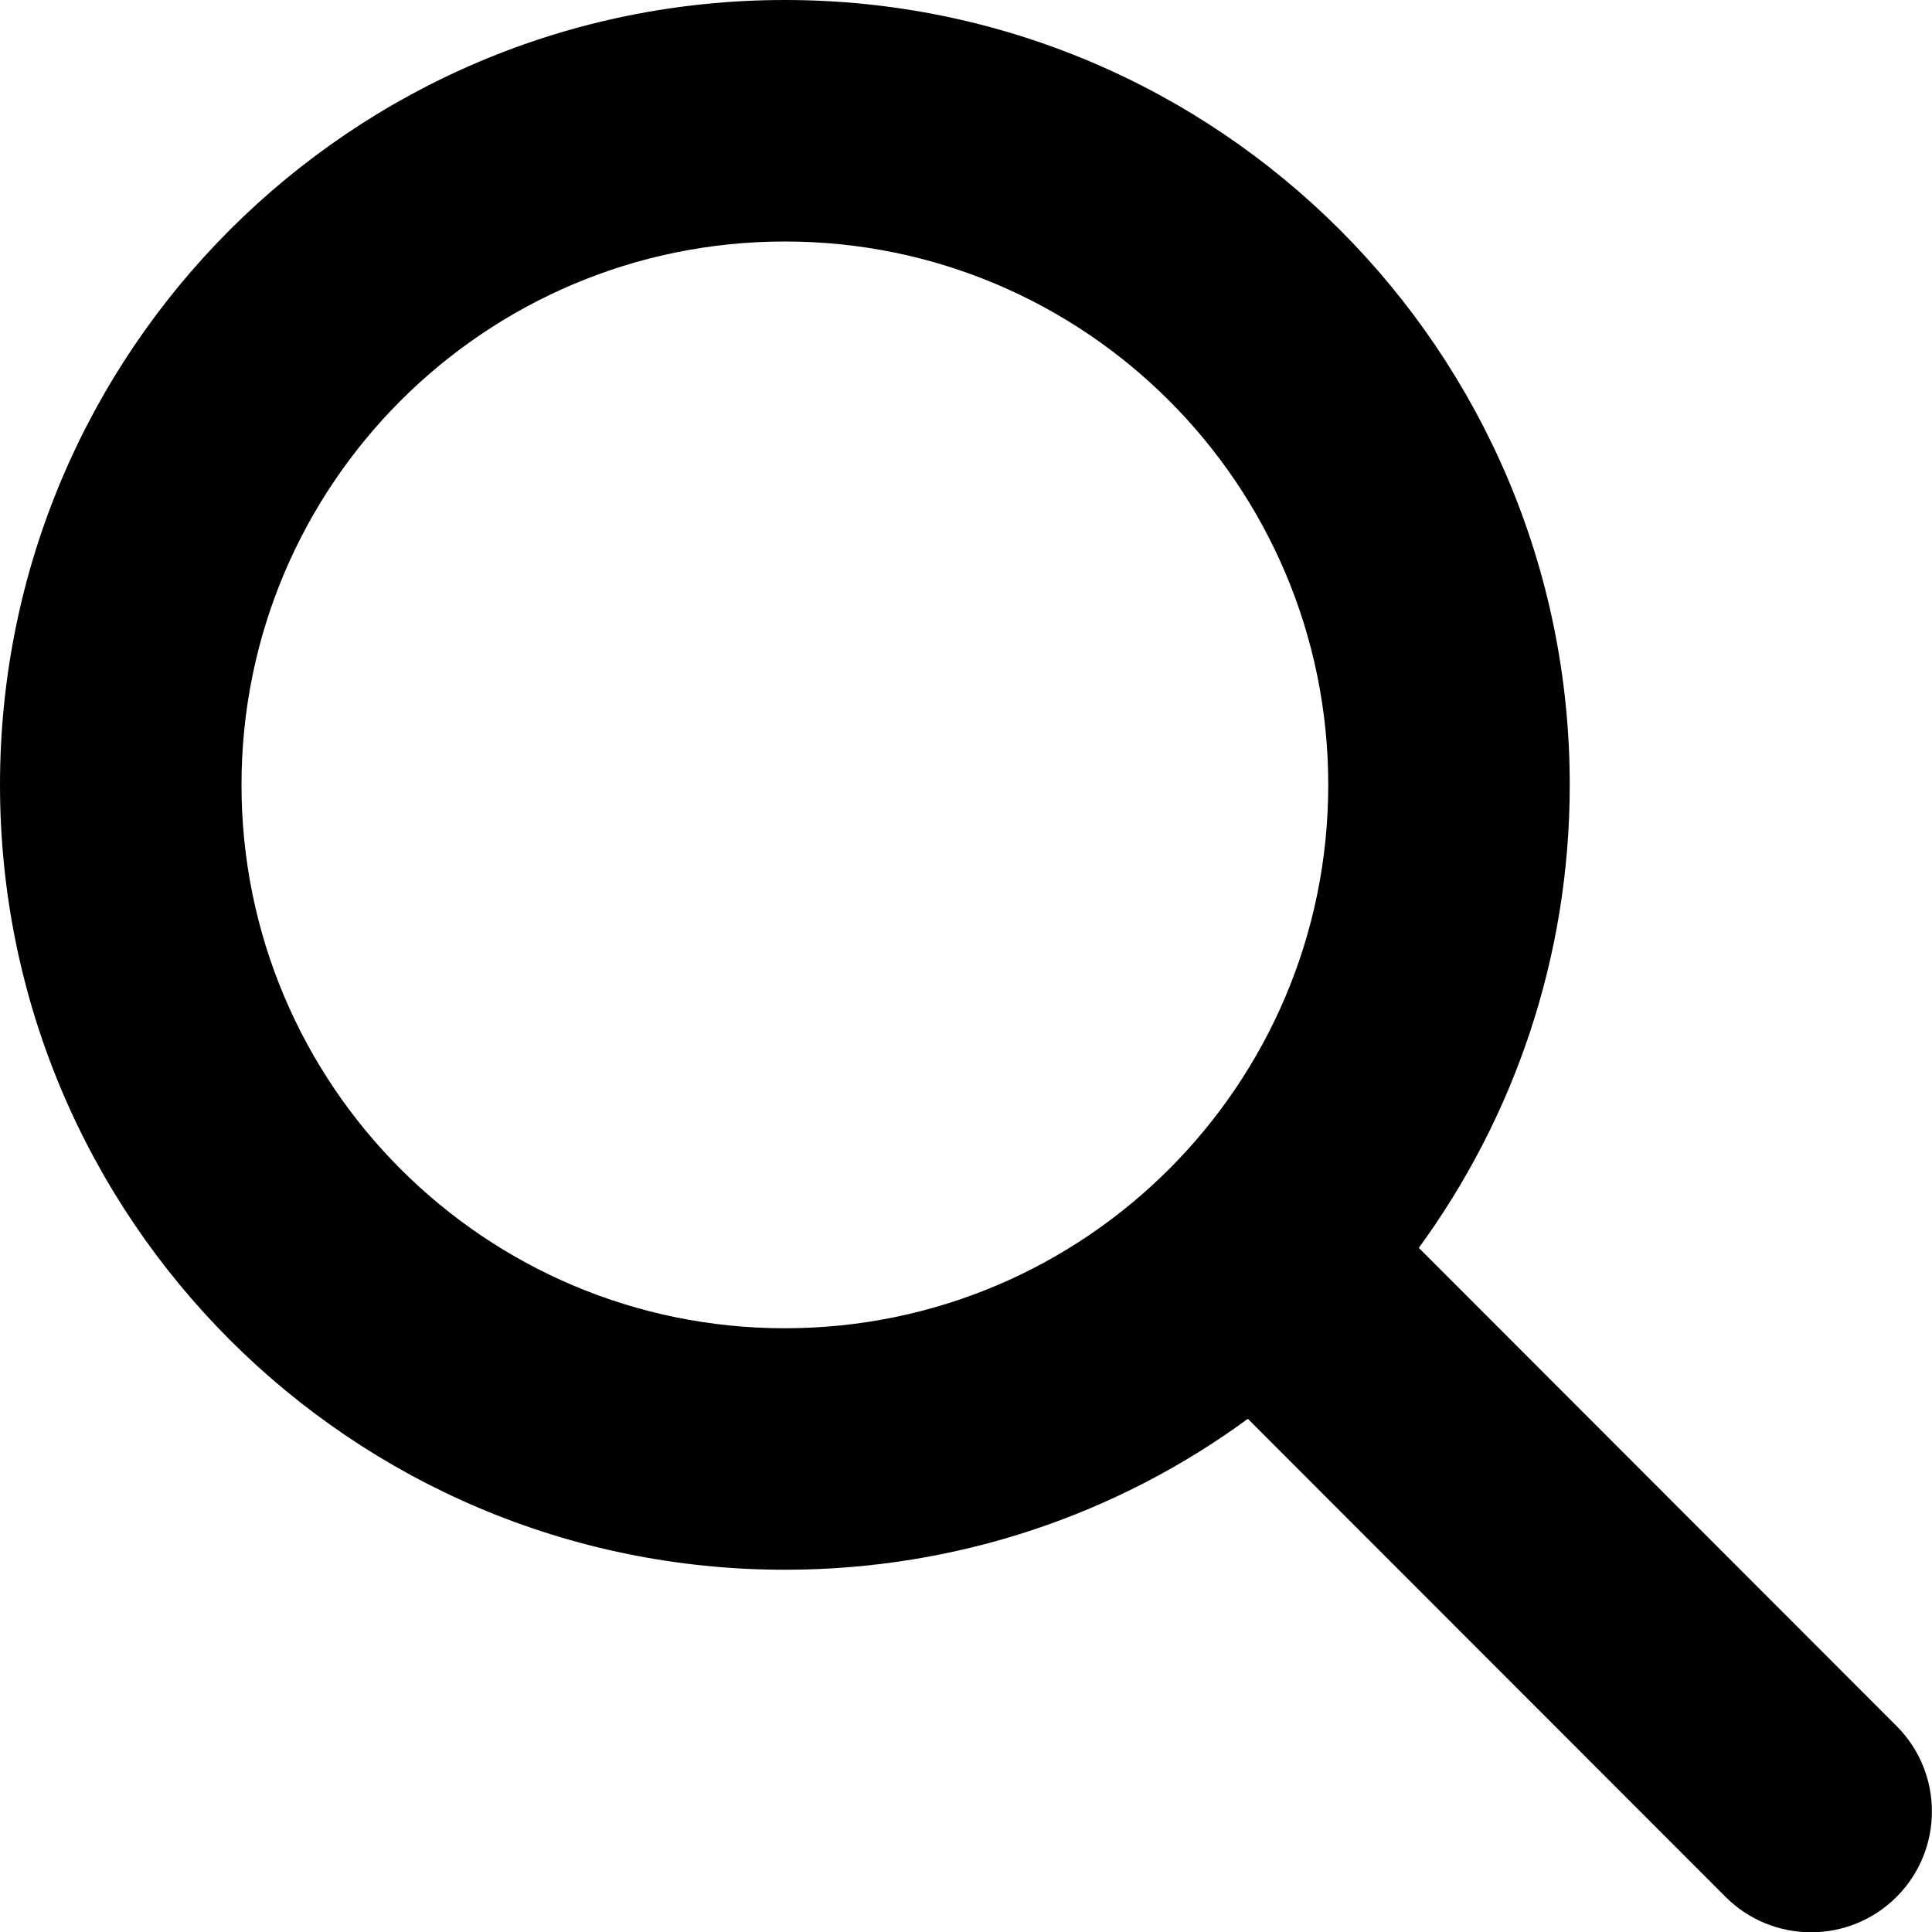
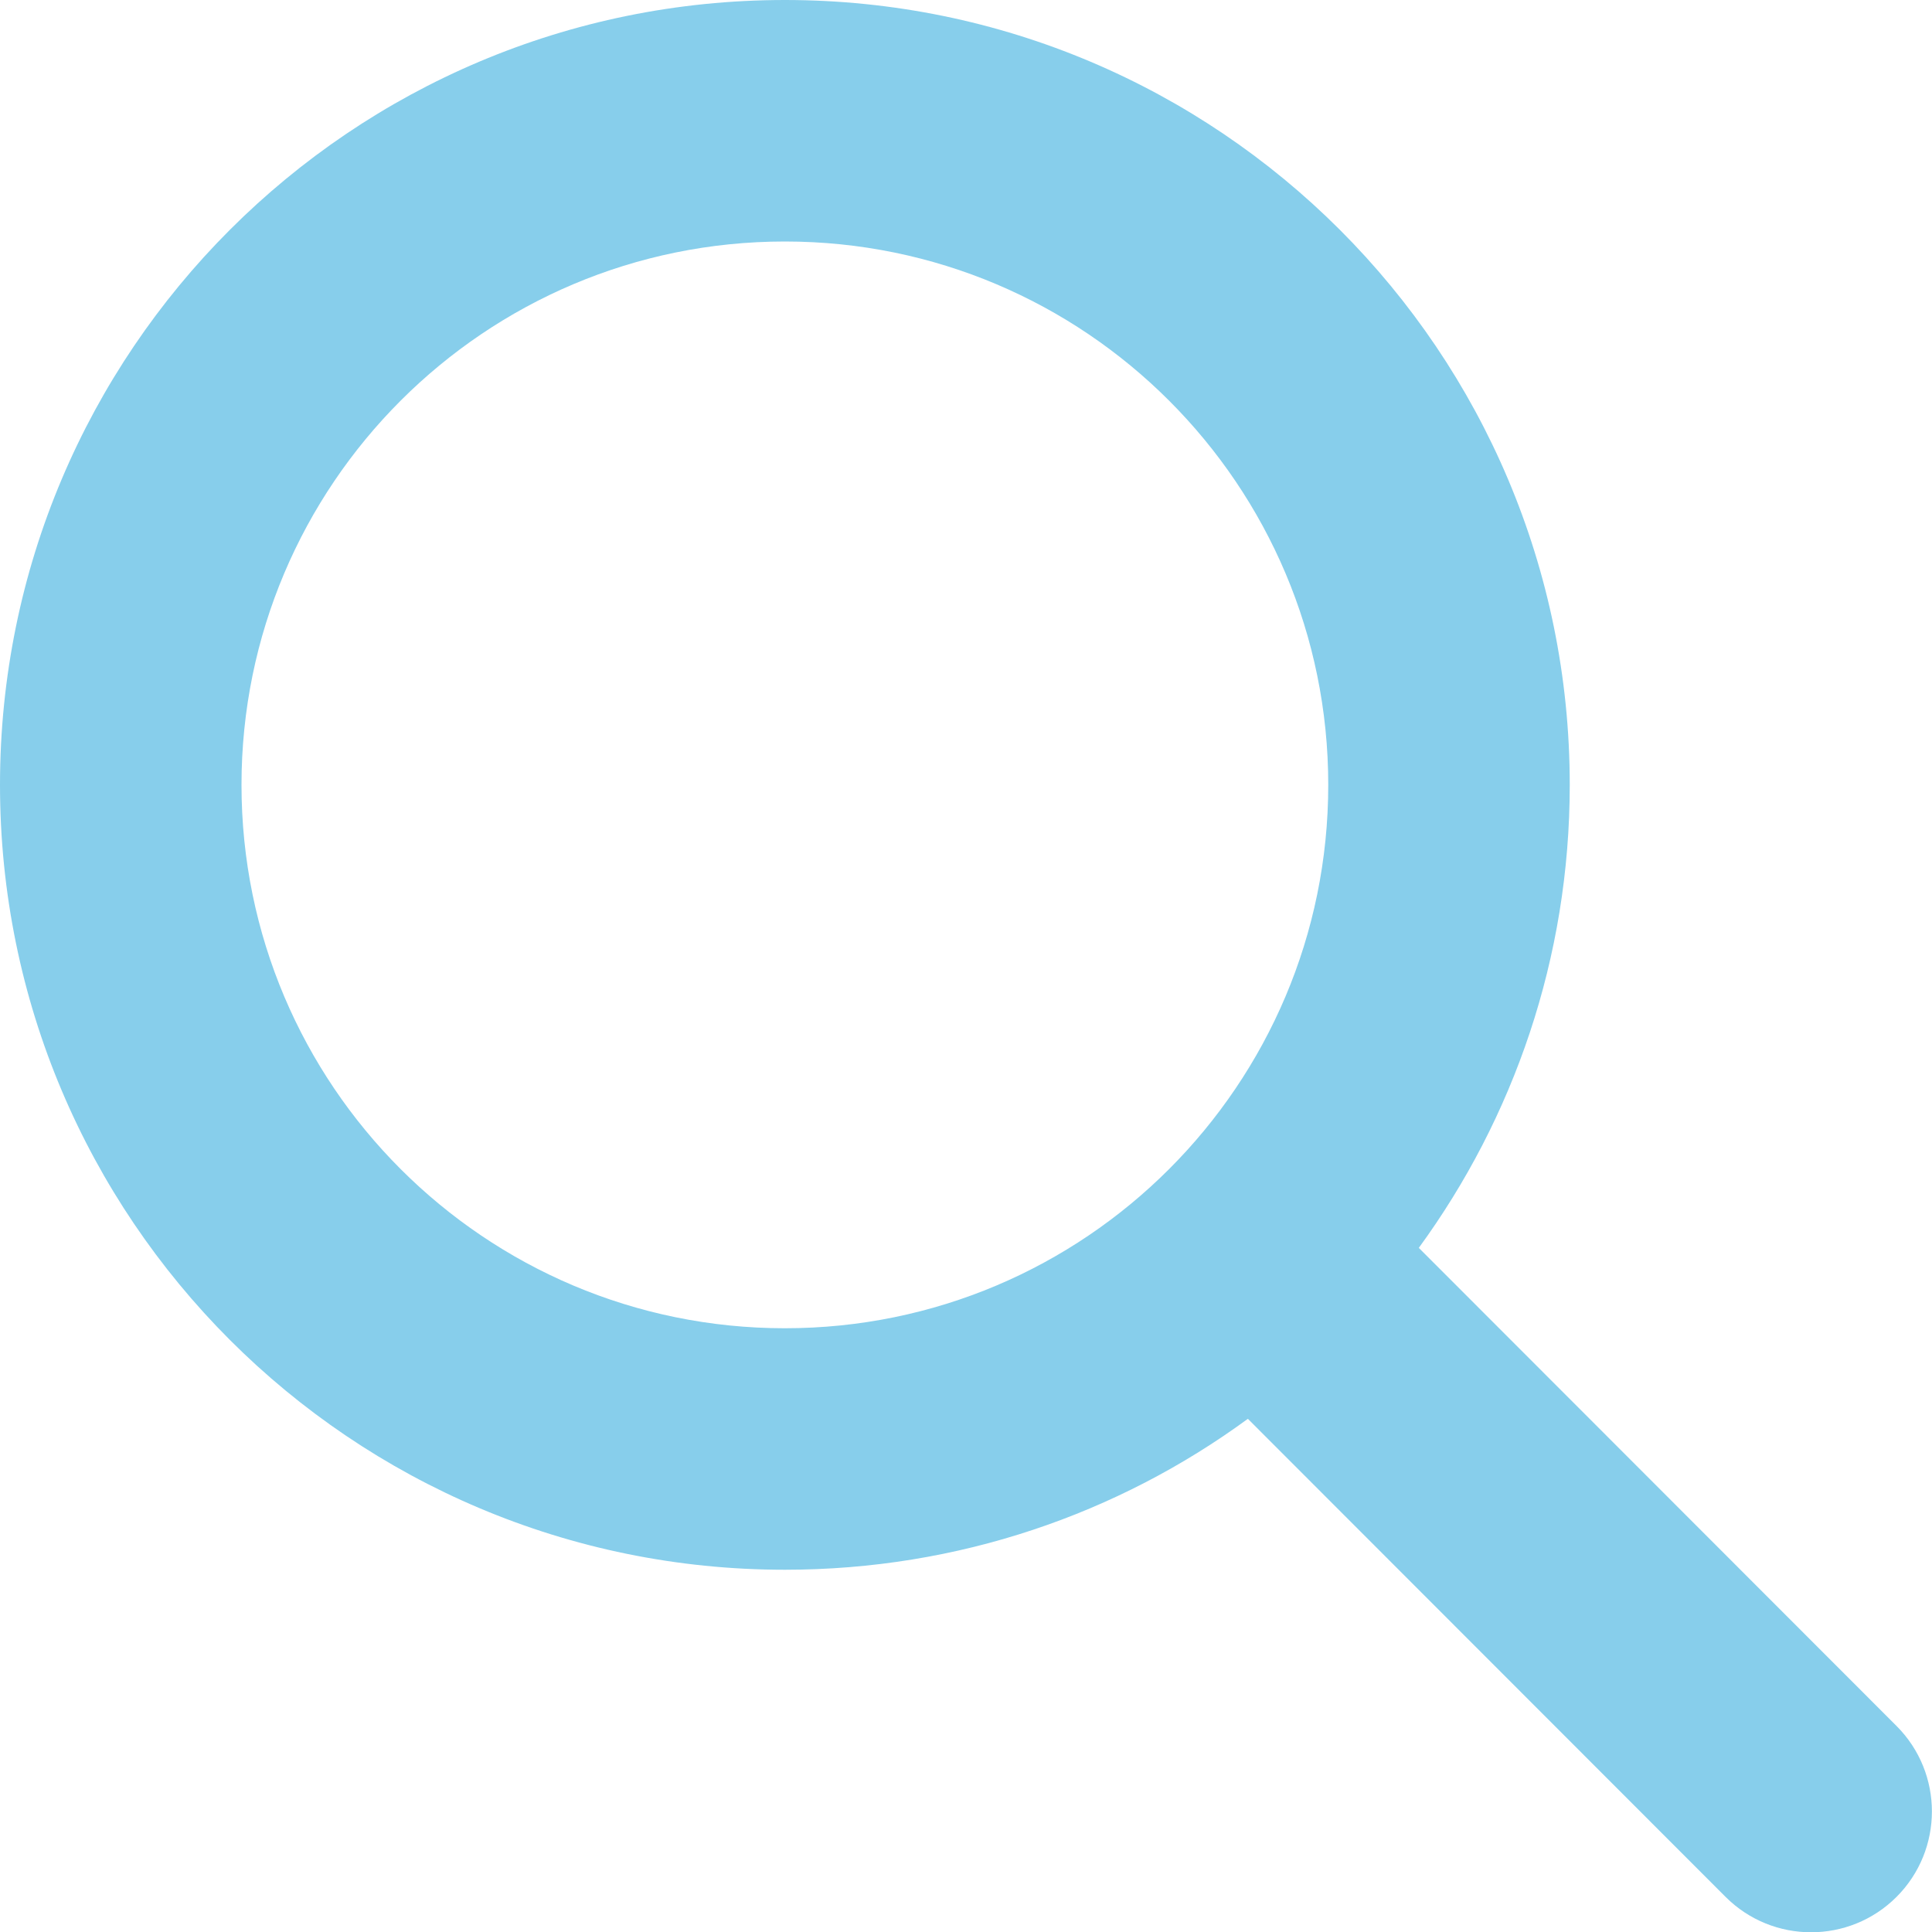
<svg xmlns="http://www.w3.org/2000/svg" viewBox="0 0 512 512">
-   <path d="M416 208c0 45.9-14.9 88.3-40 122.7L502.6 457.4c12.5 12.5 12.5 32.8 0 45.3s-32.8 12.5-45.3 0L330.7 376c-34.4 25.2-76.8 40-122.7 40C93.1 416 0 322.9 0 208S93.1 0 208 0S416 93.1 416 208zM208 352a144 144 0 1 0 0-288 144 144 0 1 0 0 288z" />
+   <path d="M416 208c0 45.9-14.9 88.3-40 122.7L502.6 457.4c12.5 12.5 12.5 32.8 0 45.3s-32.8 12.5-45.3 0L330.7 376c-34.4 25.2-76.8 40-122.7 40C93.1 416 0 322.9 0 208S93.1 0 208 0S416 93.1 416 208zM208 352a144 144 0 1 0 0-288 144 144 0 1 0 0 288z" fill="skyblue" />
</svg>
